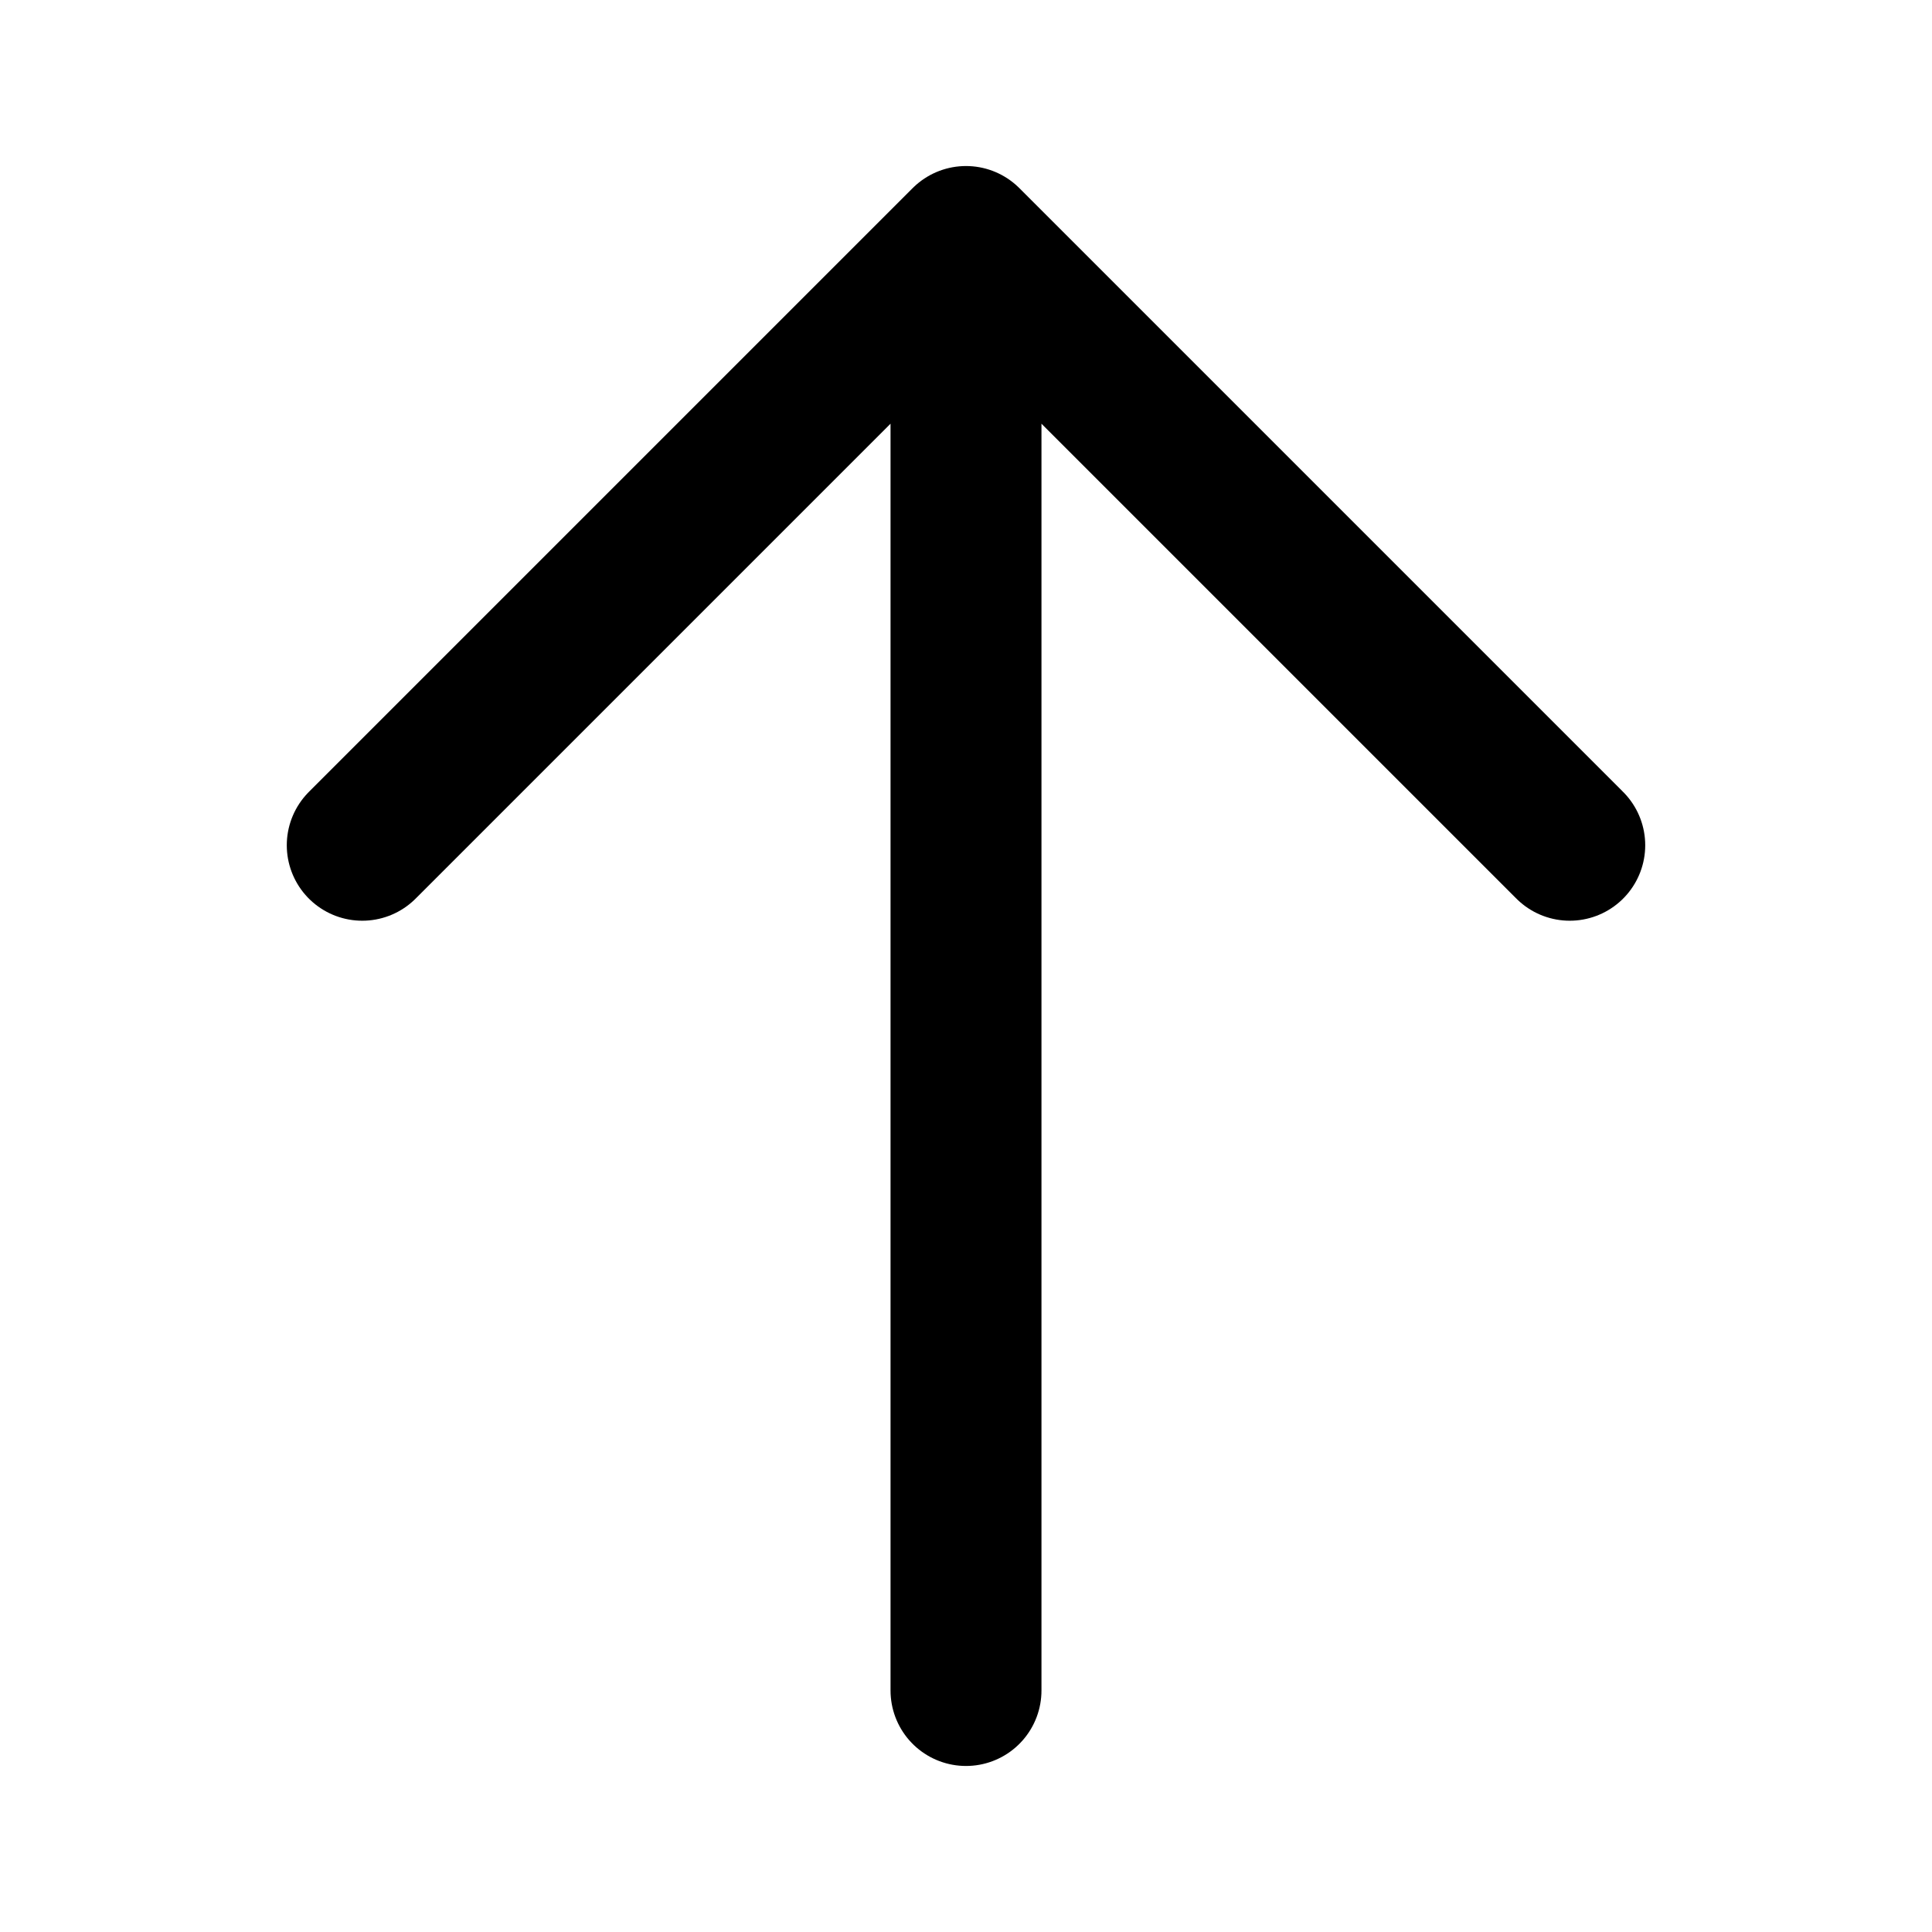
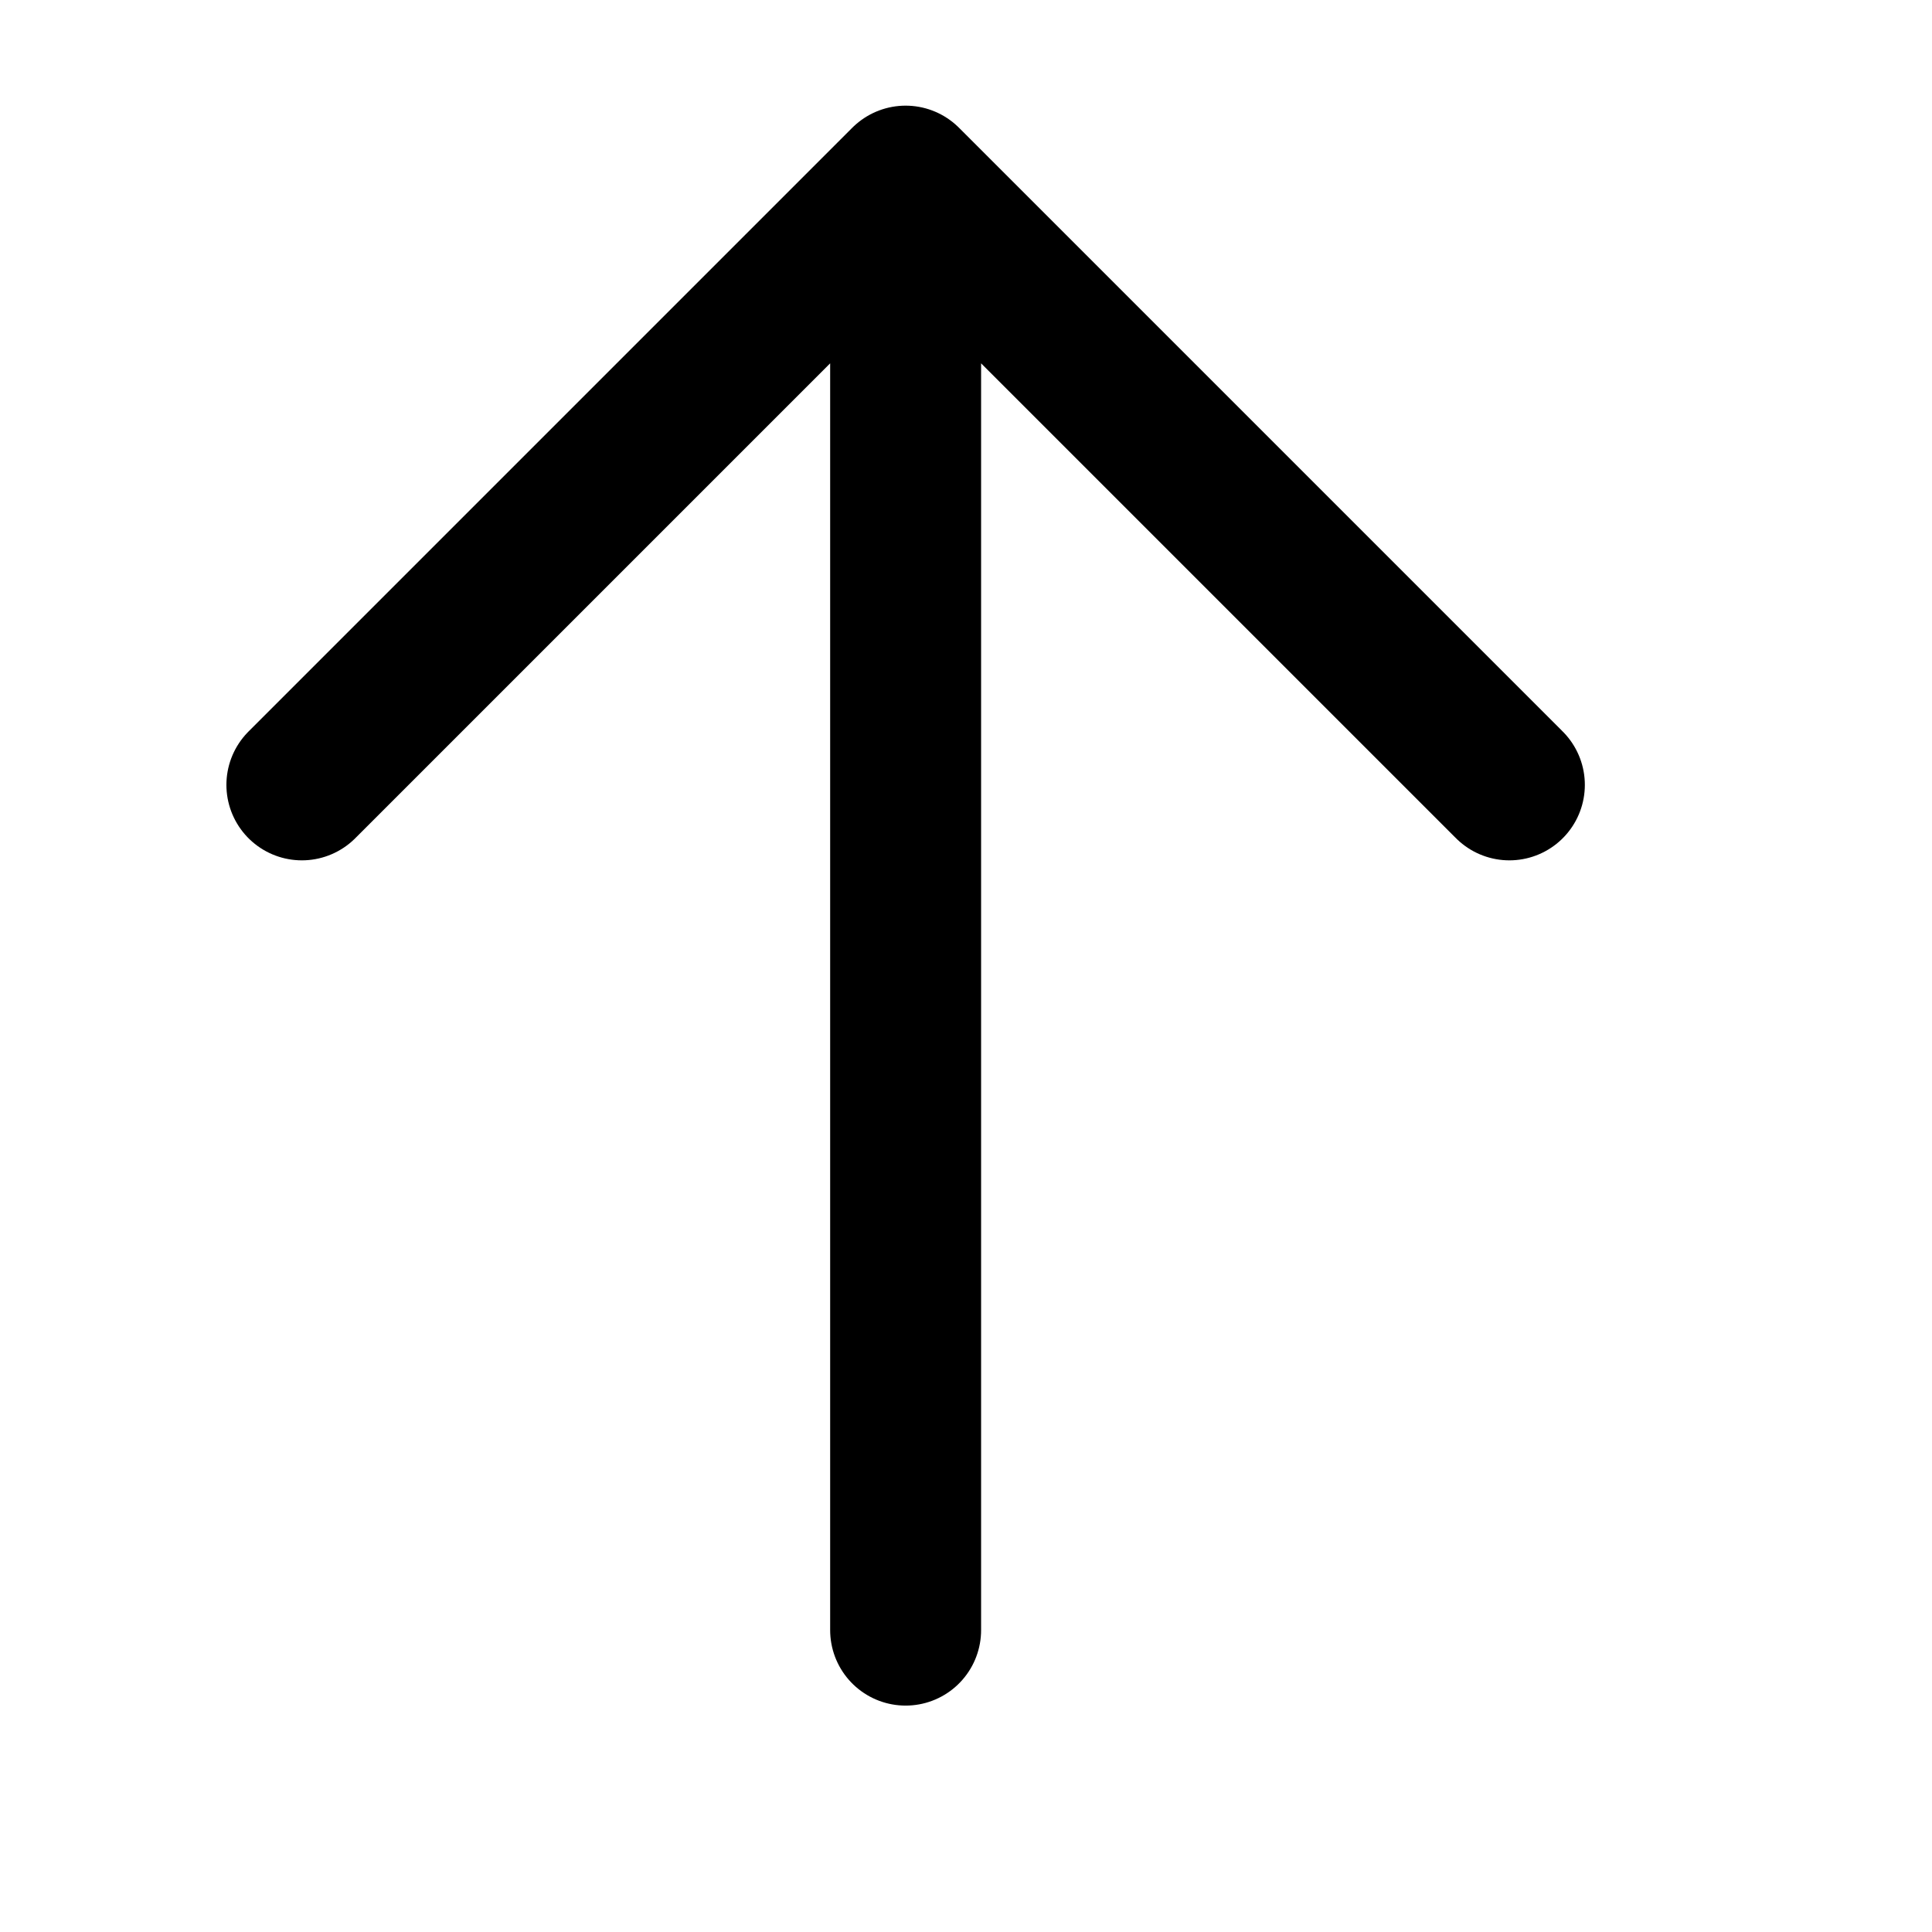
<svg xmlns="http://www.w3.org/2000/svg" data-set="area-pilot" data-keyline="vertical" data-rotations="arrow-right:90 arrow-down:180 arrow-left:270" width="16" height="16" viewBox="0 0 16 16" fill="none">
-   <path d="M8 14V2M3 7L8 2L13 7" fill="none" stroke="currentColor" stroke-width="1.25" stroke-linecap="round" stroke-linejoin="round" />
+   <path d="M7.5 13.5V1.5M2.5 6.5L7.5 1.5L12.5 6.5" fill="none" stroke="currentColor" stroke-width="1.25" stroke-linecap="round" stroke-linejoin="round" />
</svg>
